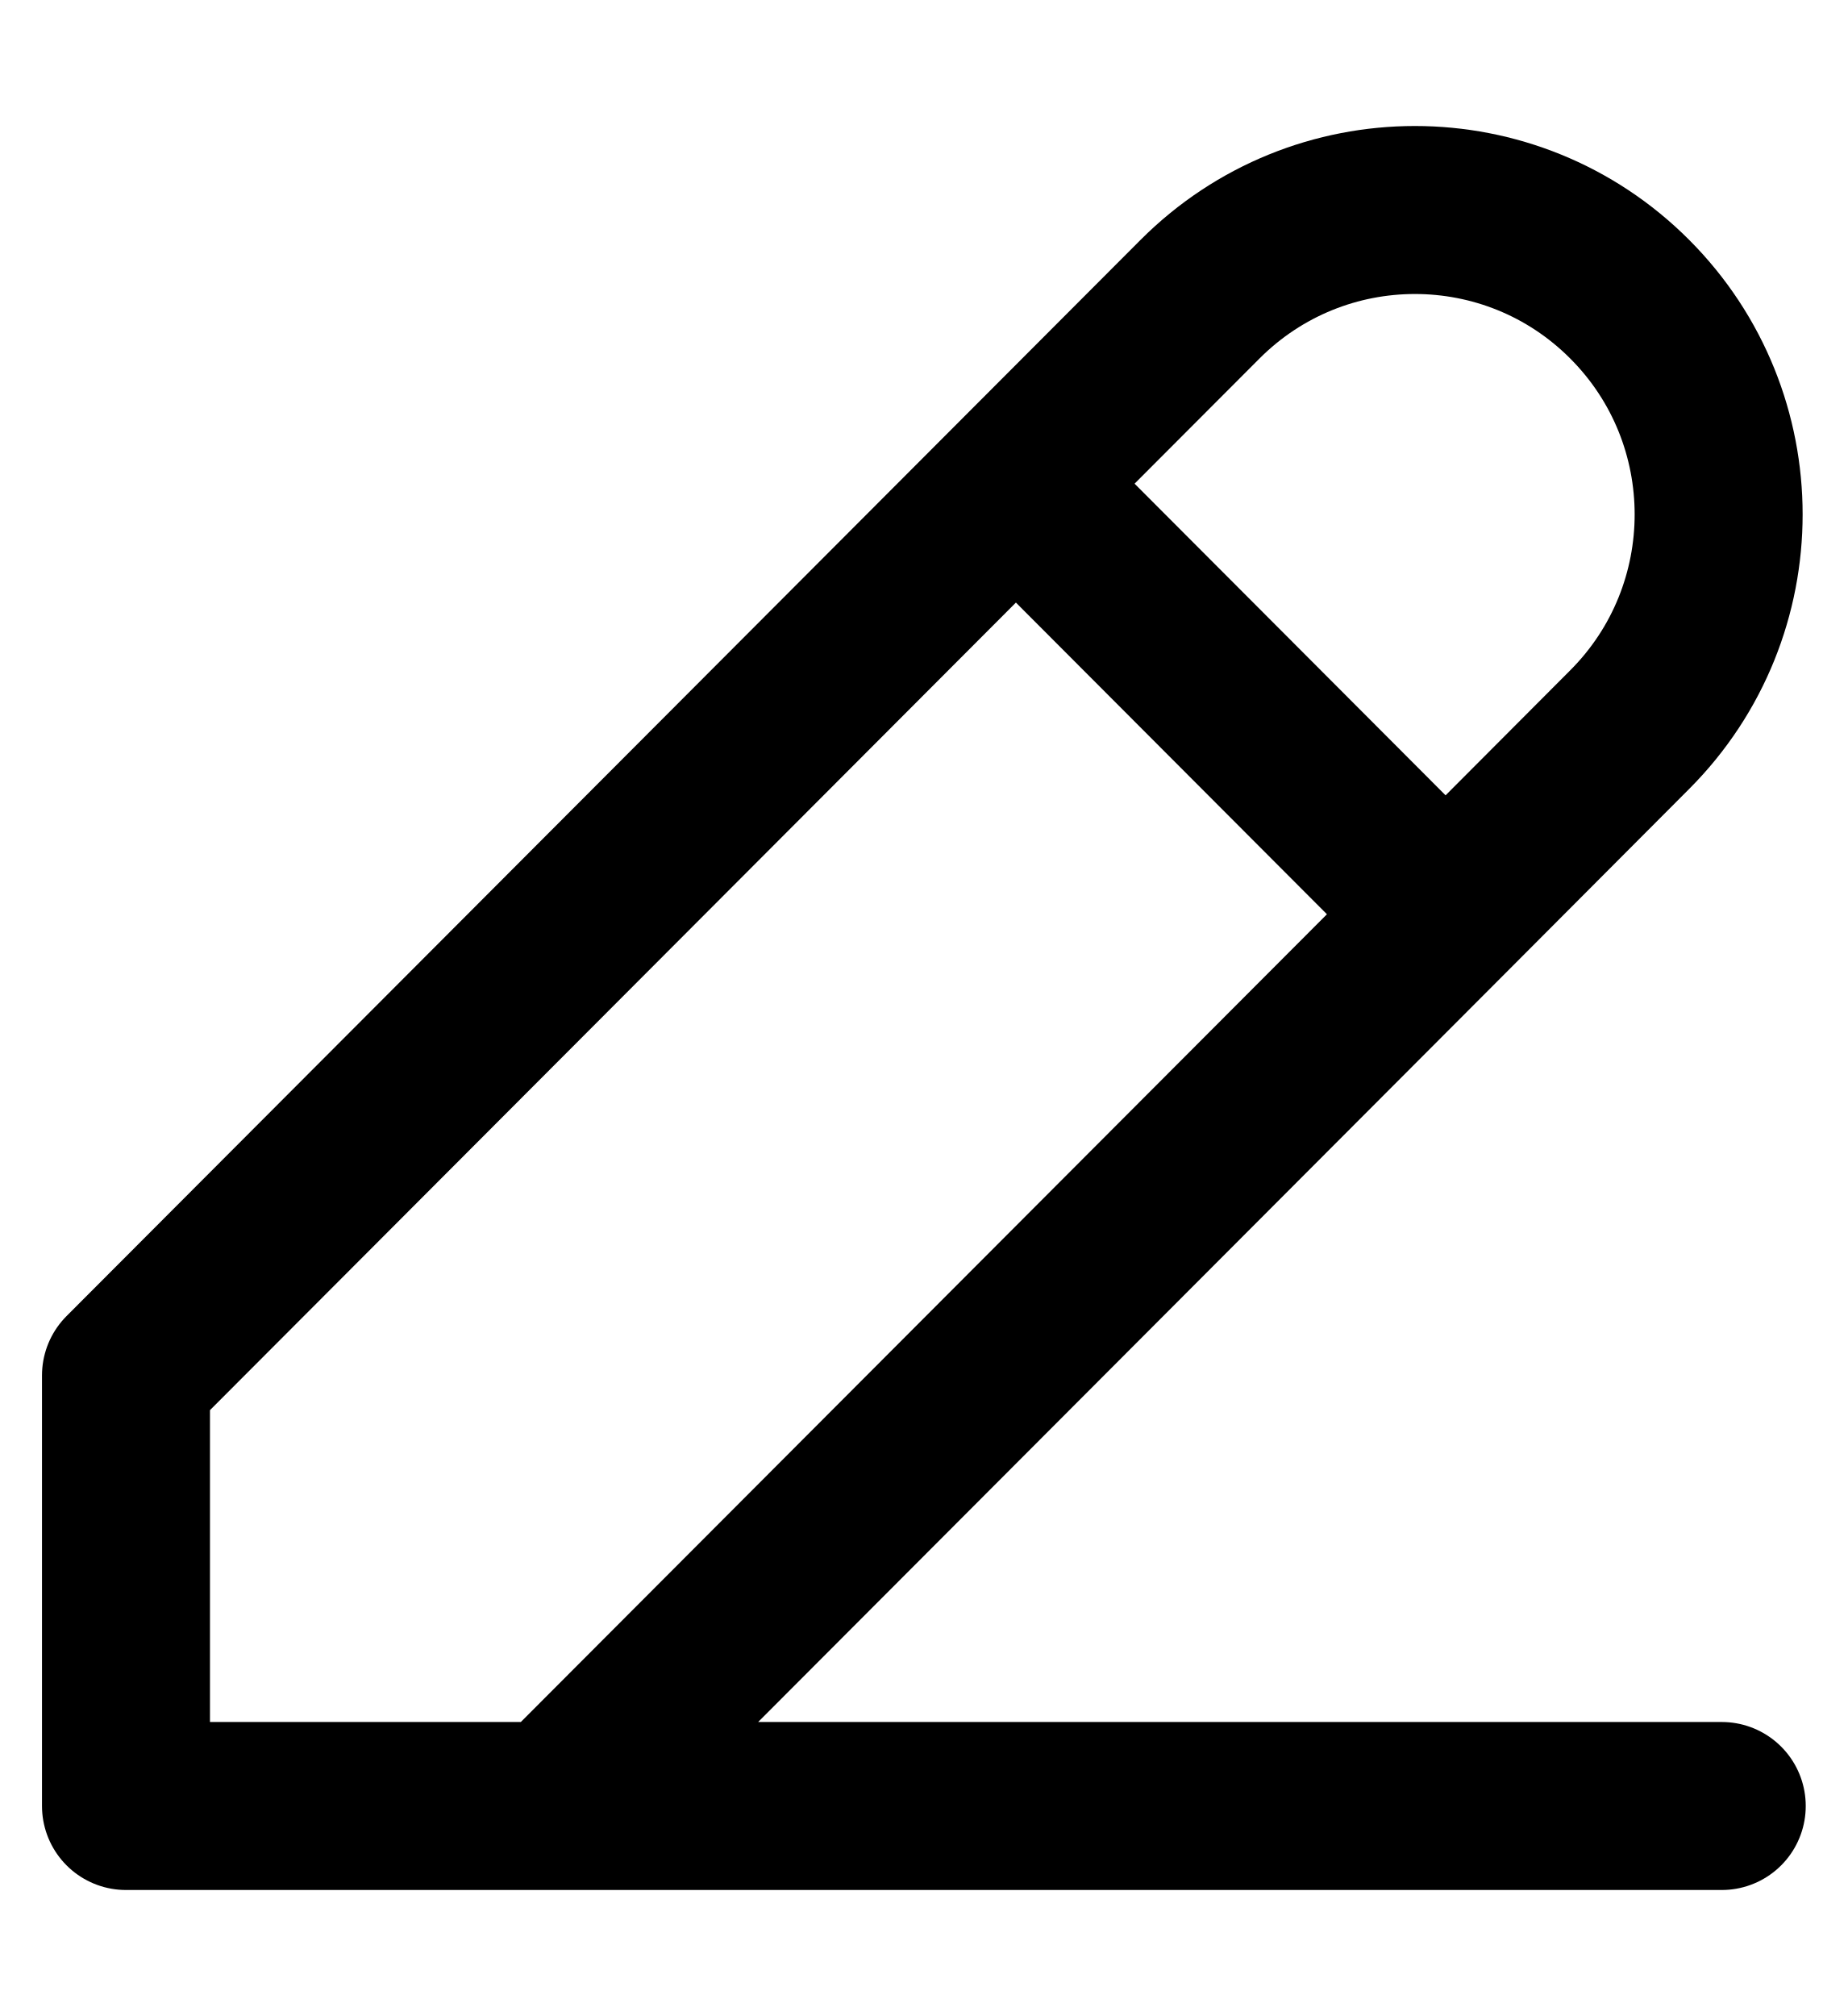
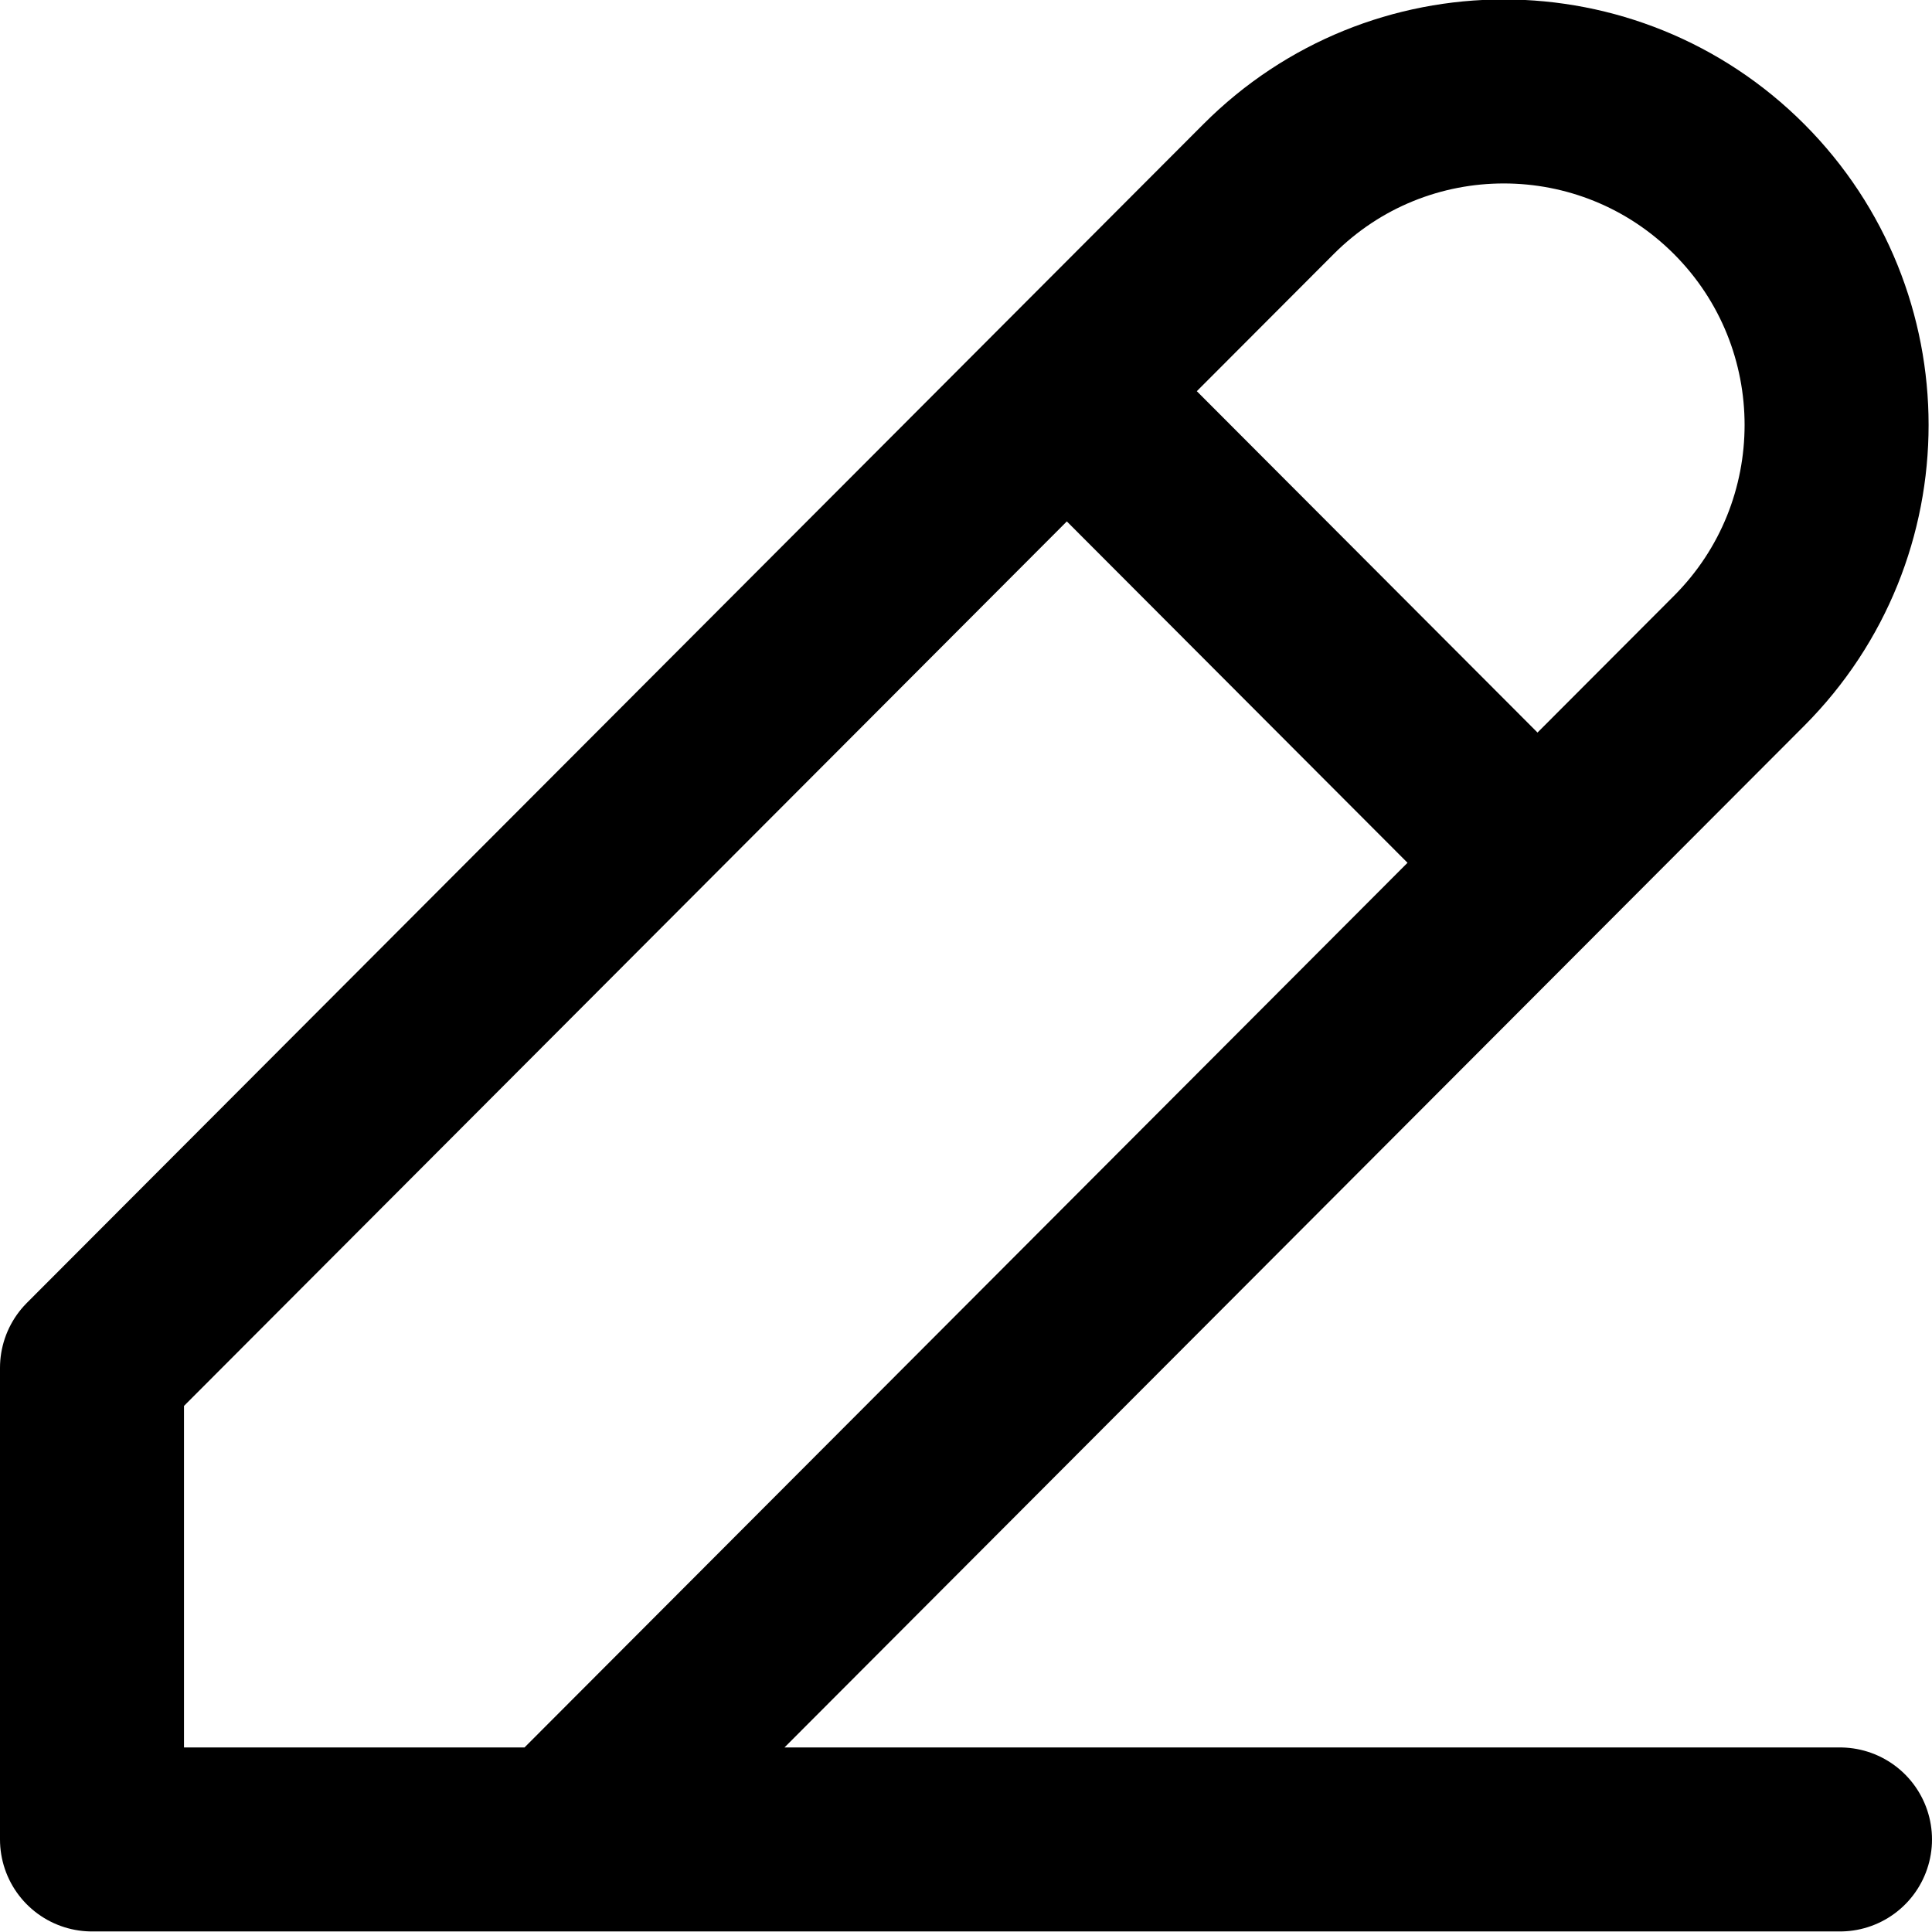
- <svg xmlns="http://www.w3.org/2000/svg" width="11" height="12" viewBox="0 0 11 12" fill="none">
-   <path d="M3.308 10.75H0.75L0.75 8.187L6.048 2.879M3.308 10.75L10.25 10.75M3.308 10.75L8.606 5.442M6.048 2.879L7.144 1.781C7.851 1.073 8.996 1.073 9.702 1.781C10.408 2.488 10.408 3.636 9.702 4.343L8.606 5.442M6.048 2.879L8.606 5.442" stroke="black" stroke-linecap="round" stroke-linejoin="round" />
+ <svg xmlns="http://www.w3.org/2000/svg" width="10.5" height="10.497" viewBox="0 0 10.5 10.497" fill="none" version="1.1" id="svg134">
+   <defs id="defs138" />
+   <path d="M 3.058,9.997 H 0.5 v -2.563 l 5.298,-5.308 m -2.74,7.871 H 10 m -6.942,0 5.298,-5.308 m -2.558,-2.563 1.096,-1.098 c 0.706,-0.708 1.851,-0.708 2.558,0 0.706,0.708 0.706,1.855 0,2.563 l -1.096,1.098 m -2.558,-2.563 2.558,2.563" stroke="#000000" stroke-linecap="round" stroke-linejoin="round" id="path132" />
</svg>
